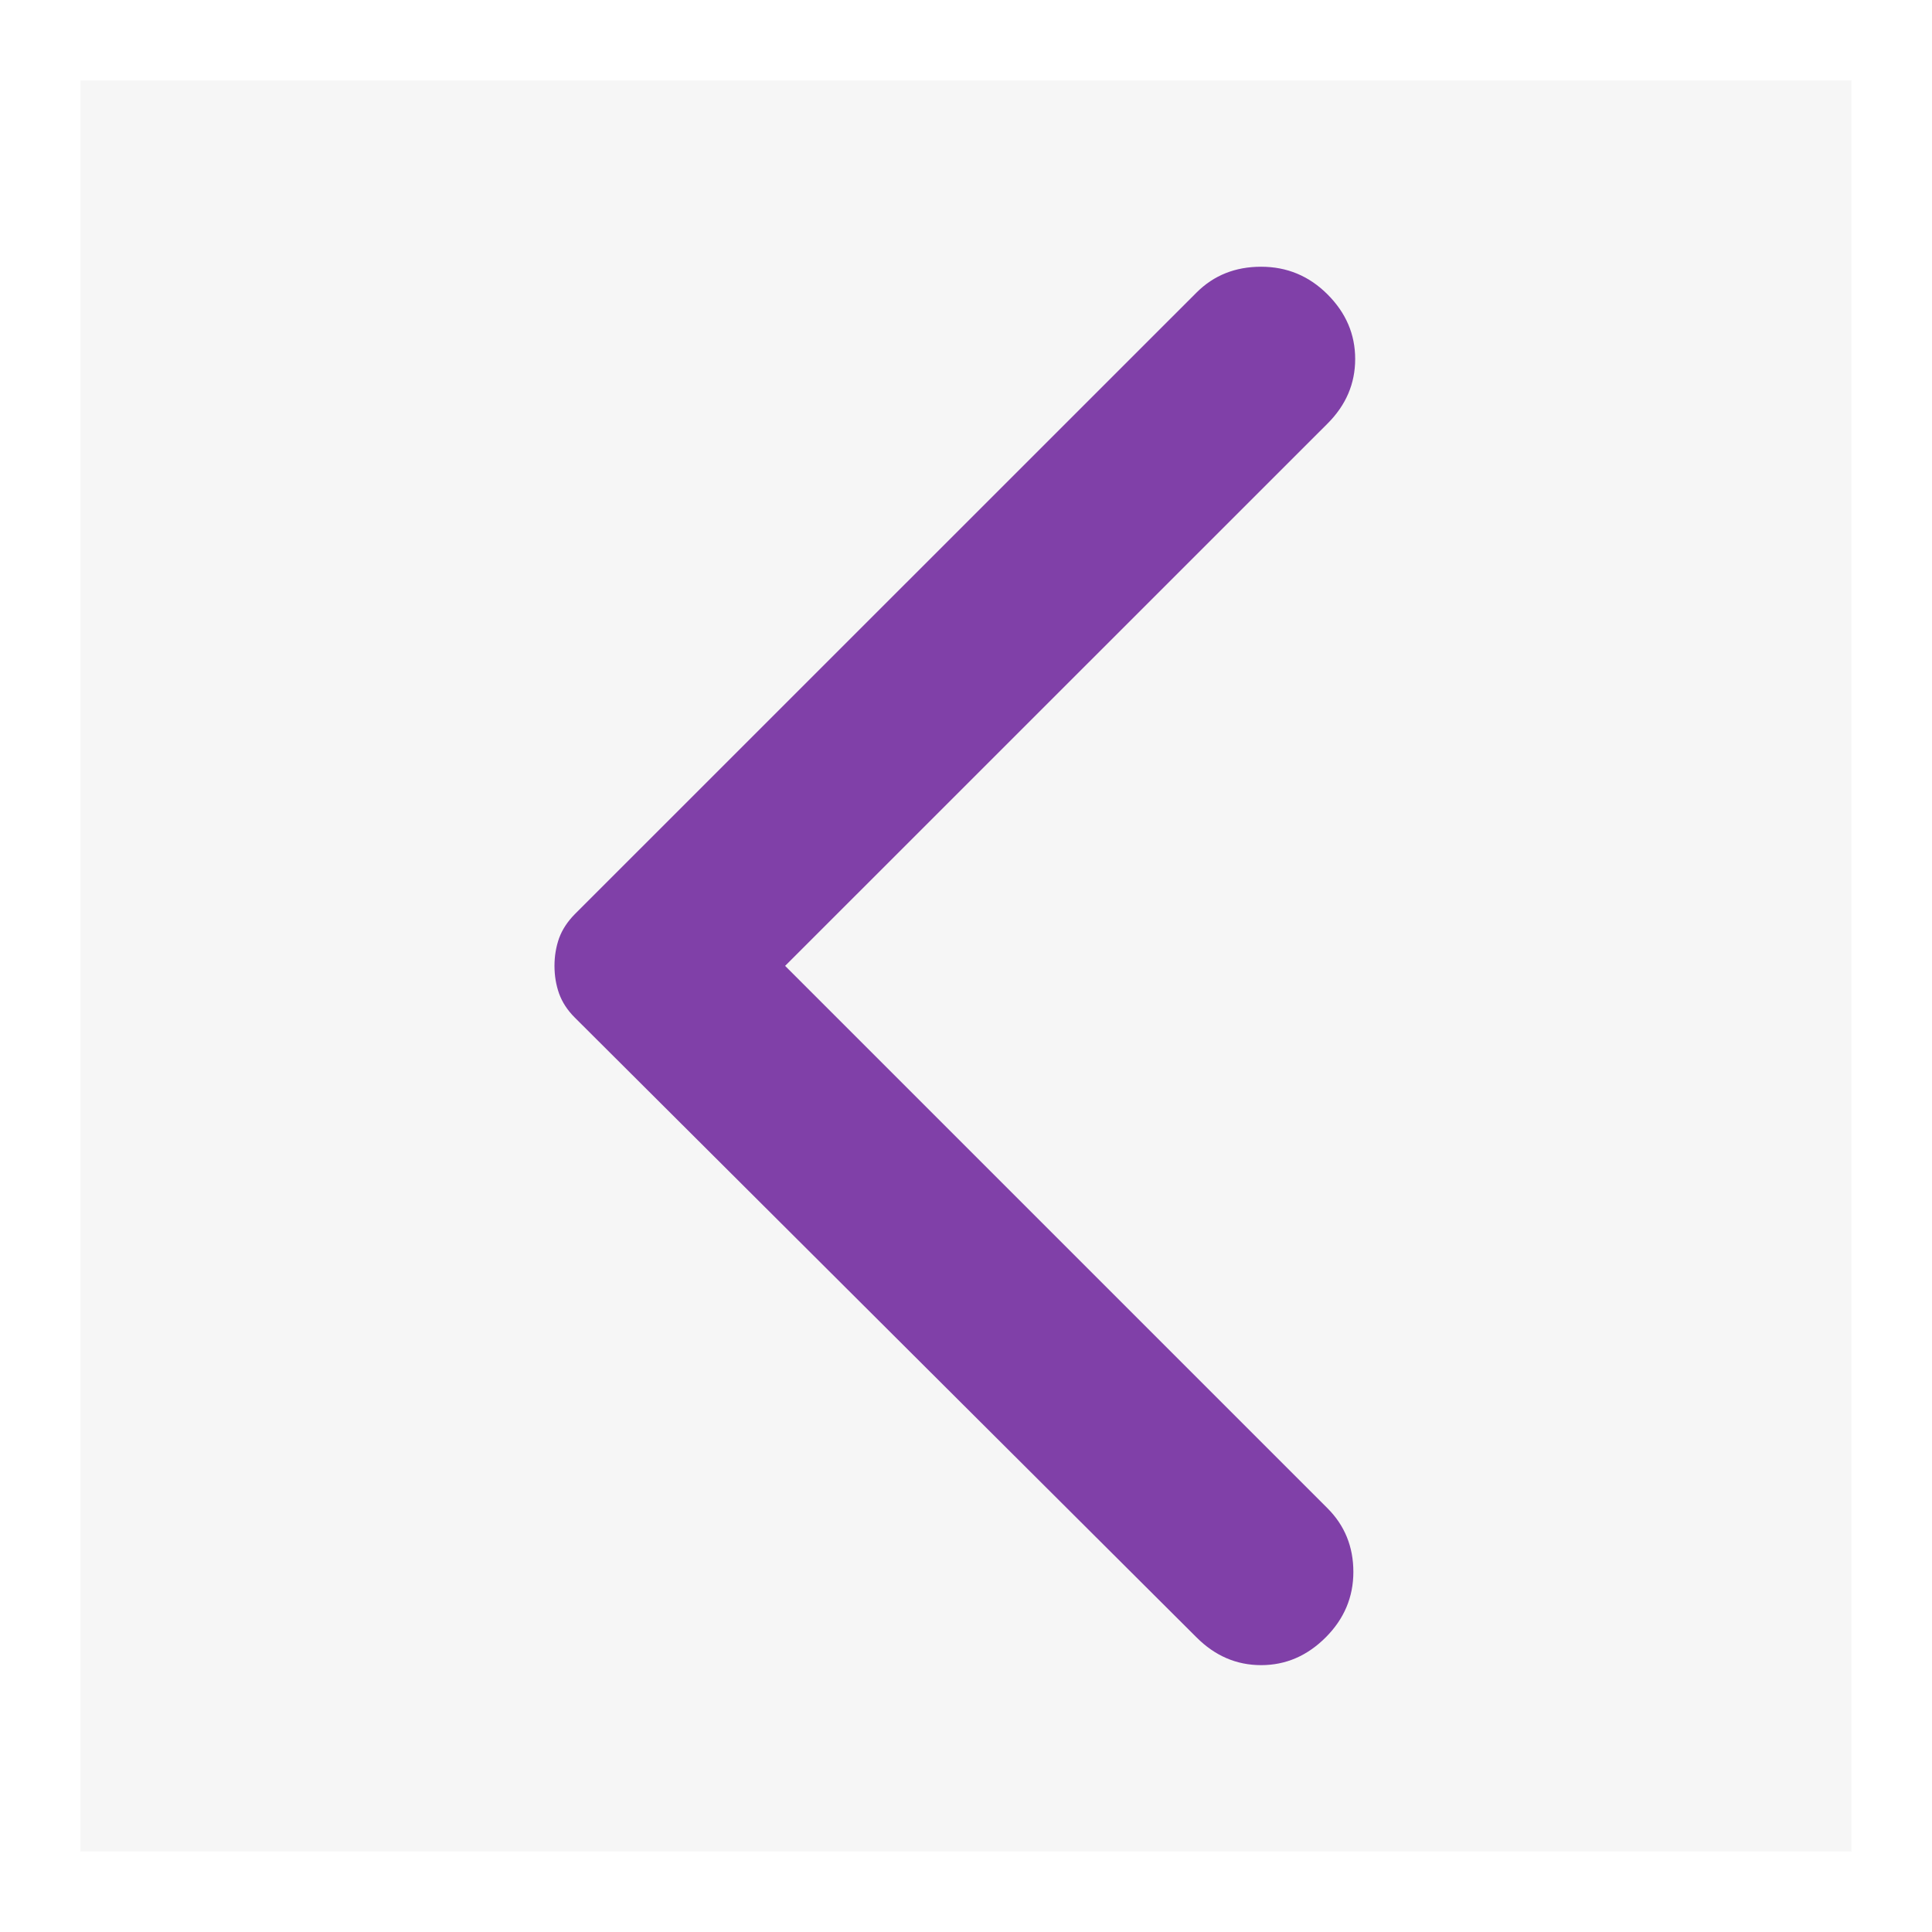
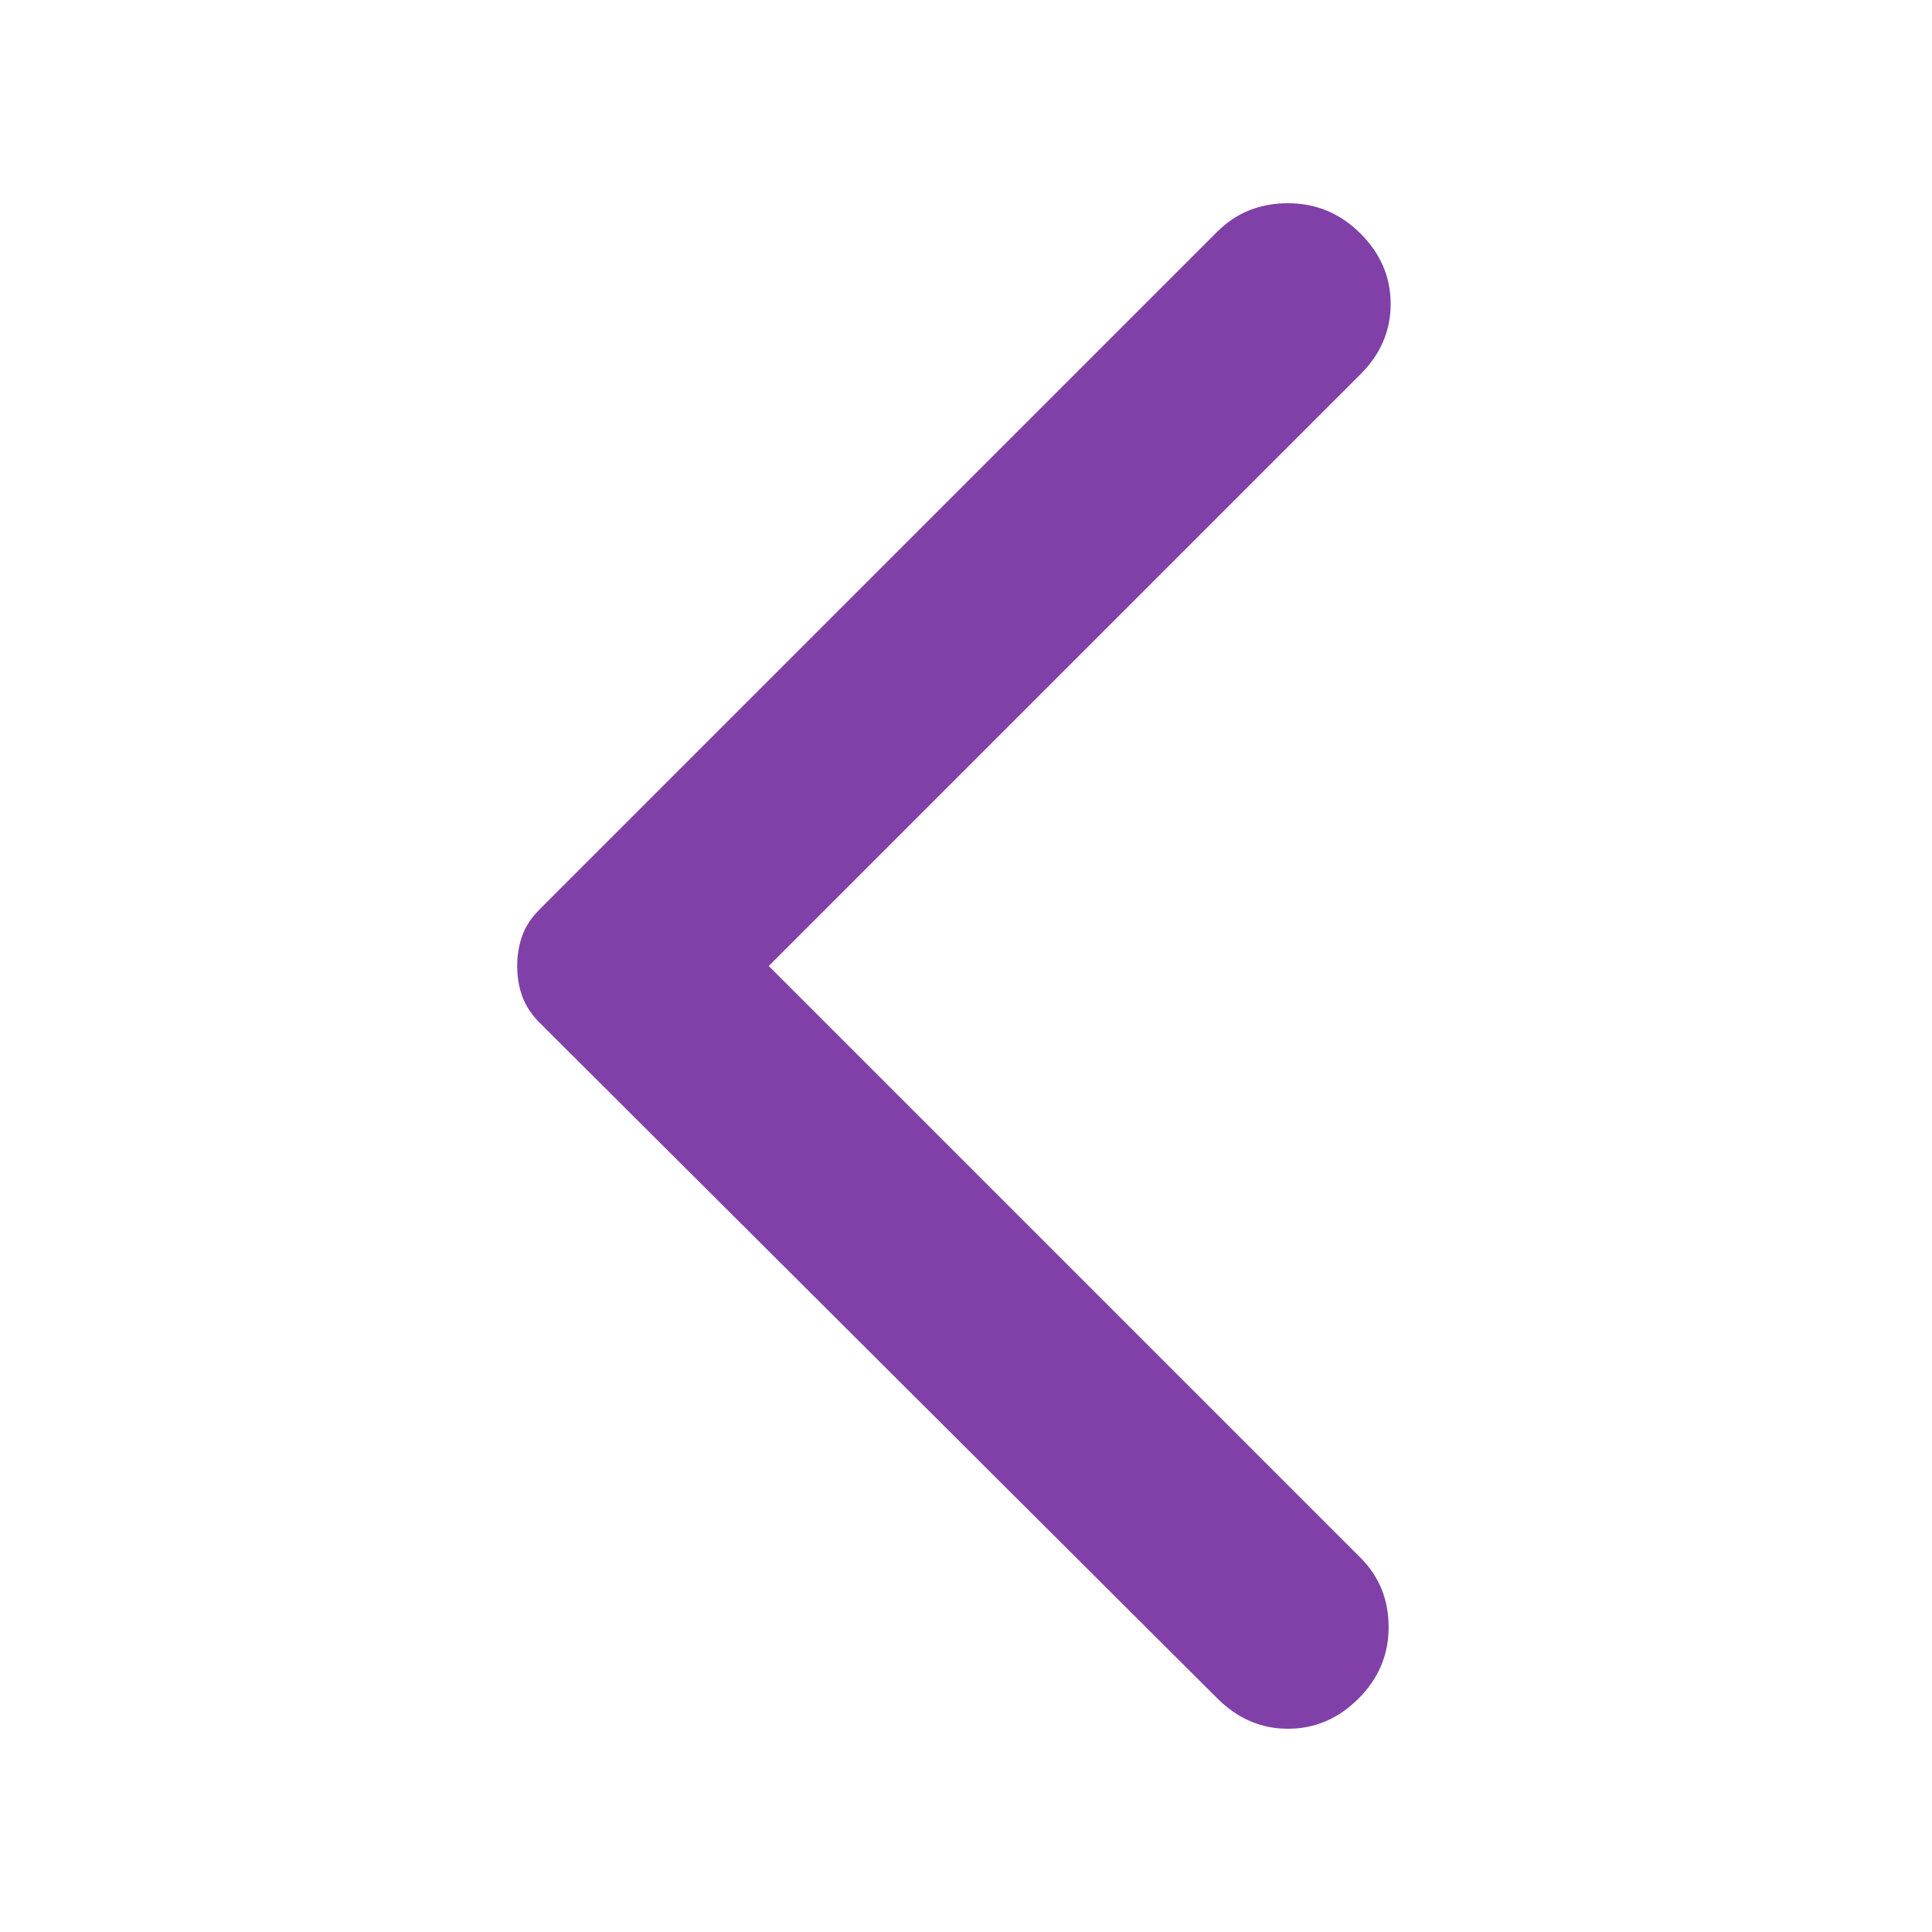
- <svg xmlns="http://www.w3.org/2000/svg" width="16" height="16" viewBox="0 0 16 16" fill="none">
-   <rect width="14.667" height="14.667" transform="translate(0.666016 0.666016)" fill="#F6F6F6" />
-   <path d="M9.909 13.56L4.76 8.427C4.699 8.366 4.656 8.3 4.63 8.228C4.605 8.157 4.592 8.081 4.592 7.999C4.592 7.918 4.605 7.841 4.63 7.77C4.656 7.699 4.699 7.633 4.76 7.571L9.909 2.423C10.052 2.28 10.23 2.209 10.444 2.209C10.658 2.209 10.841 2.285 10.994 2.438C11.147 2.591 11.223 2.769 11.223 2.973C11.223 3.177 11.147 3.355 10.994 3.508L6.502 7.999L10.994 12.491C11.136 12.633 11.208 12.809 11.208 13.018C11.208 13.227 11.131 13.408 10.979 13.56C10.826 13.713 10.648 13.79 10.444 13.79C10.24 13.79 10.062 13.713 9.909 13.56Z" fill="#8040A8" />
+ <svg xmlns="http://www.w3.org/2000/svg" width="20" height="20" viewBox="0 0 20 20" fill="none">
+   <path d="M12.604 17.584L5.583 10.584C5.5 10.5 5.441 10.41 5.406 10.313C5.371 10.216 5.354 10.111 5.354 10C5.354 9.889 5.371 9.785 5.406 9.688C5.44 9.591 5.5 9.5 5.583 9.417L12.604 2.396C12.799 2.202 13.042 2.104 13.333 2.104C13.625 2.104 13.875 2.209 14.083 2.417C14.292 2.625 14.396 2.868 14.396 3.146C14.396 3.424 14.292 3.667 14.083 3.875L7.958 10L14.083 16.125C14.278 16.32 14.375 16.559 14.375 16.845C14.375 17.13 14.271 17.376 14.063 17.584C13.854 17.792 13.611 17.896 13.333 17.896C13.056 17.896 12.813 17.792 12.604 17.584Z" fill="#8040A8" />
</svg>
